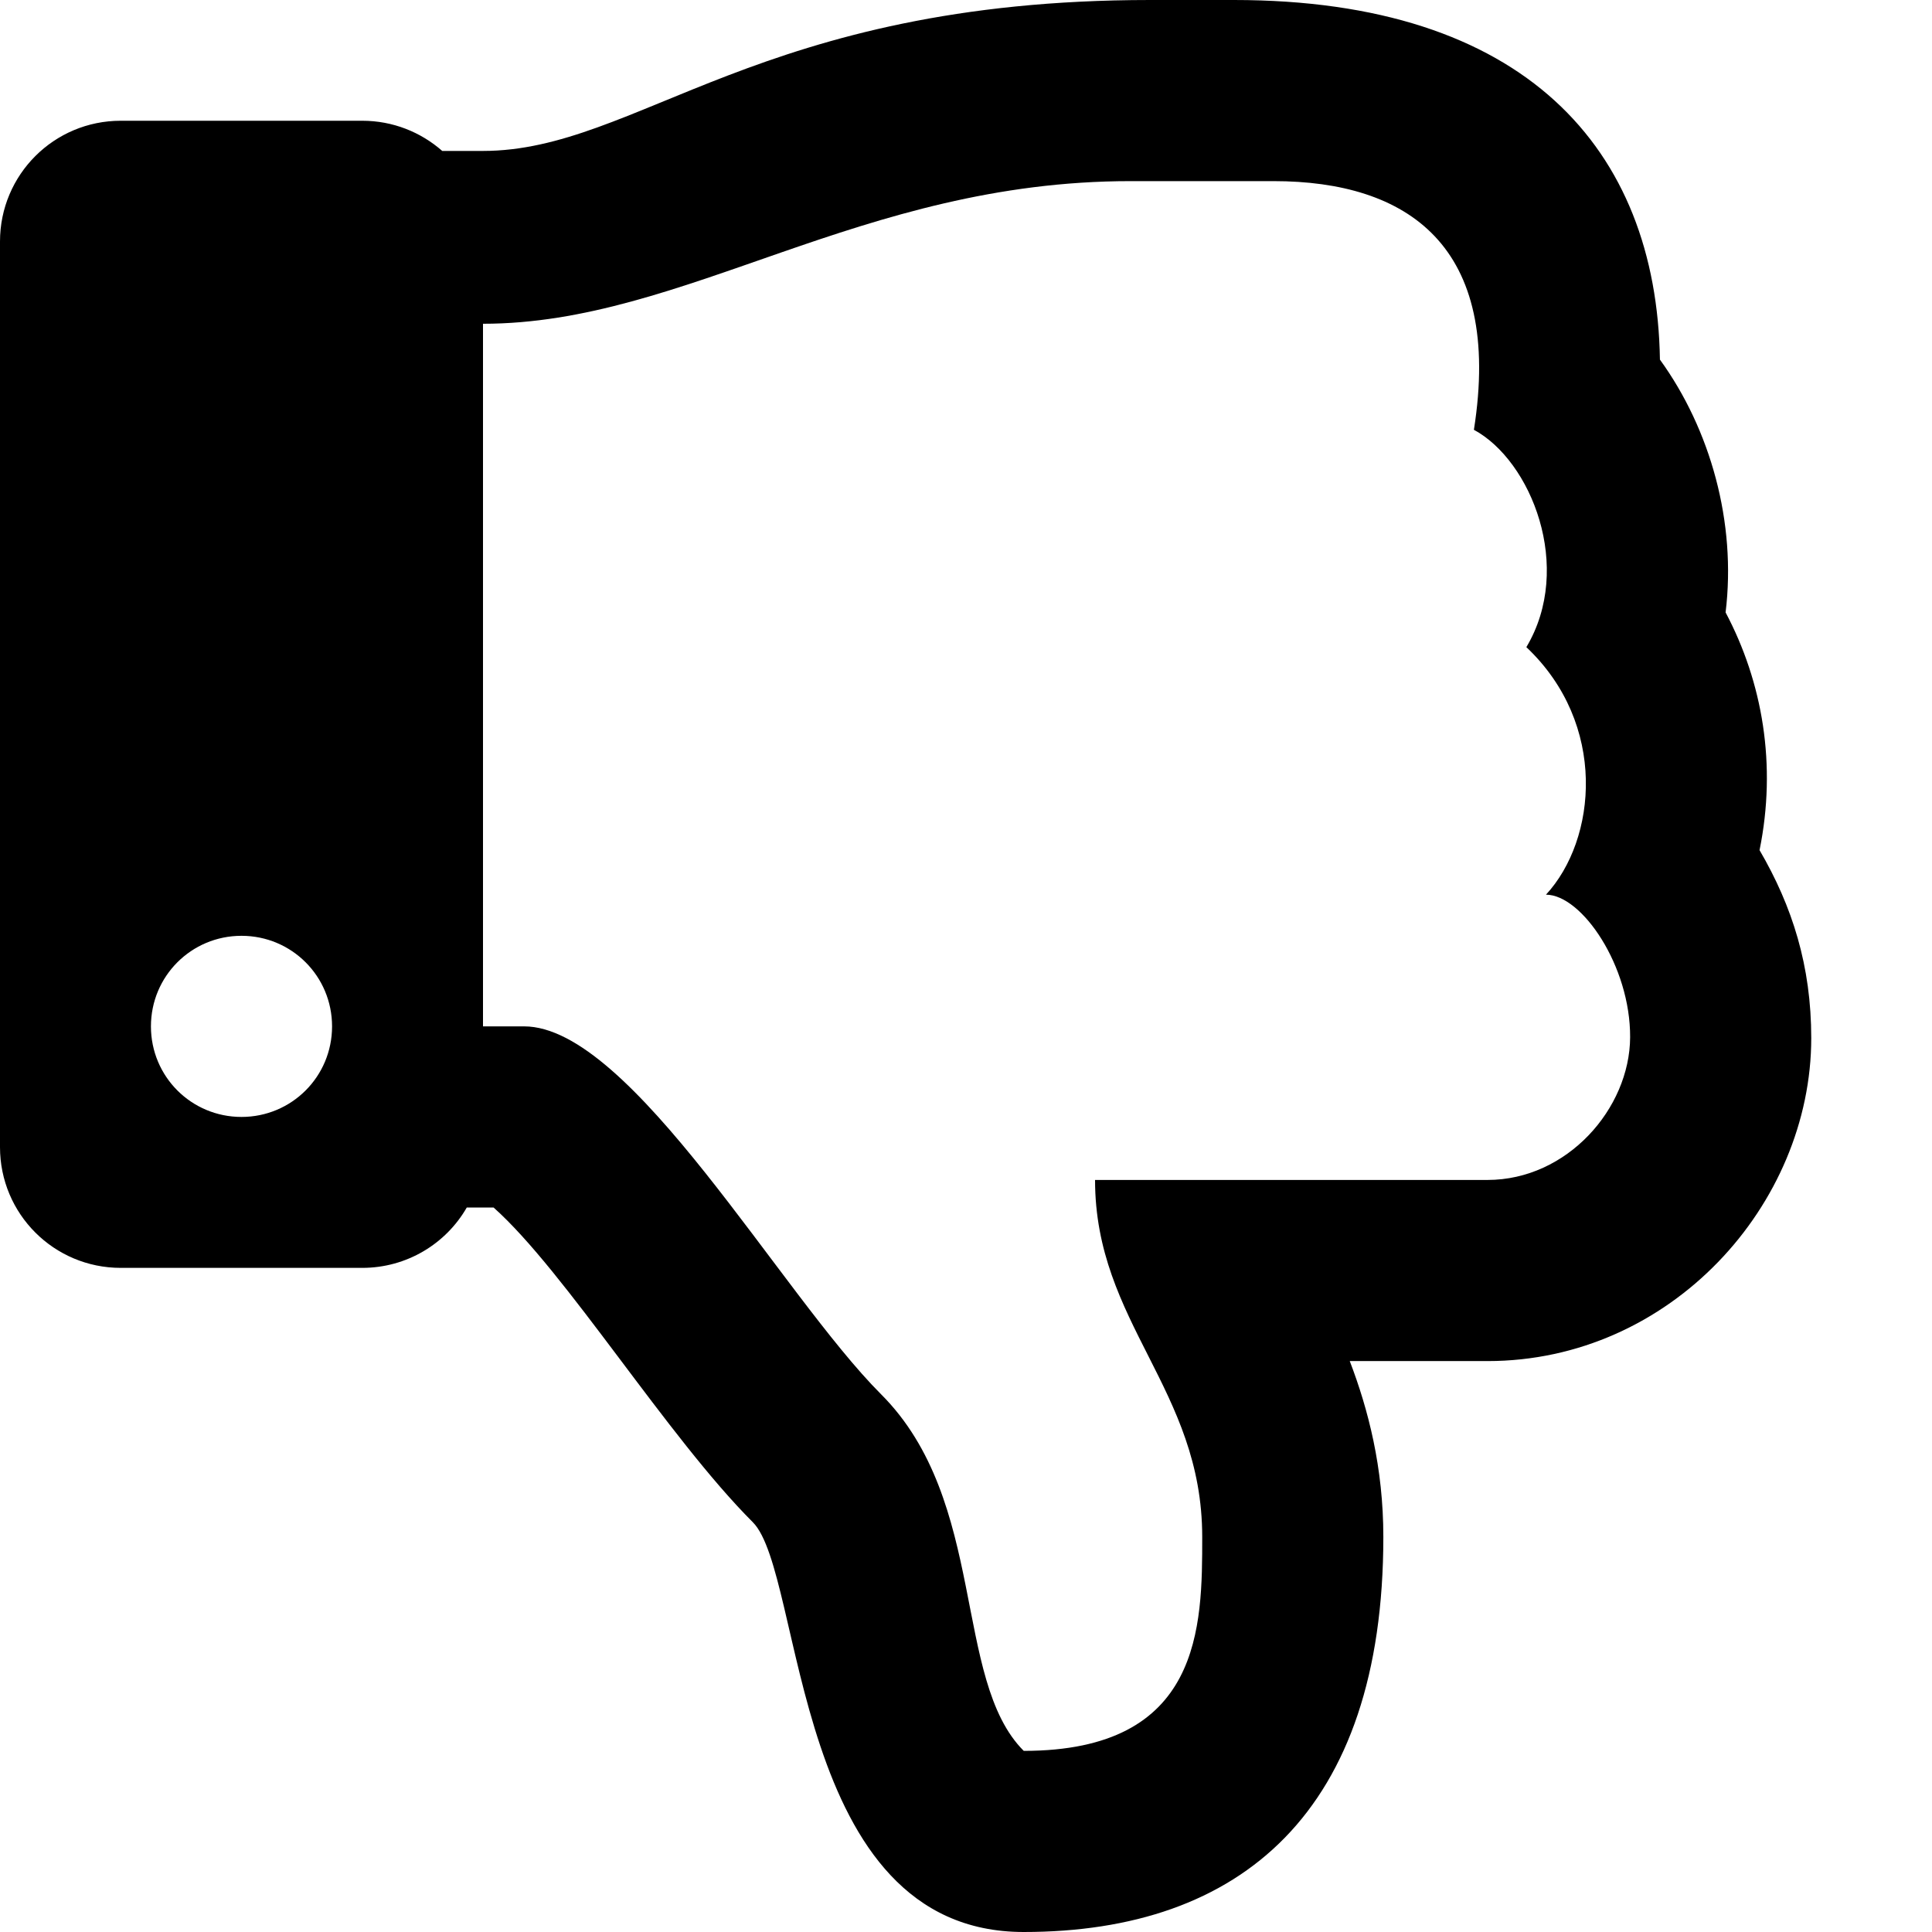
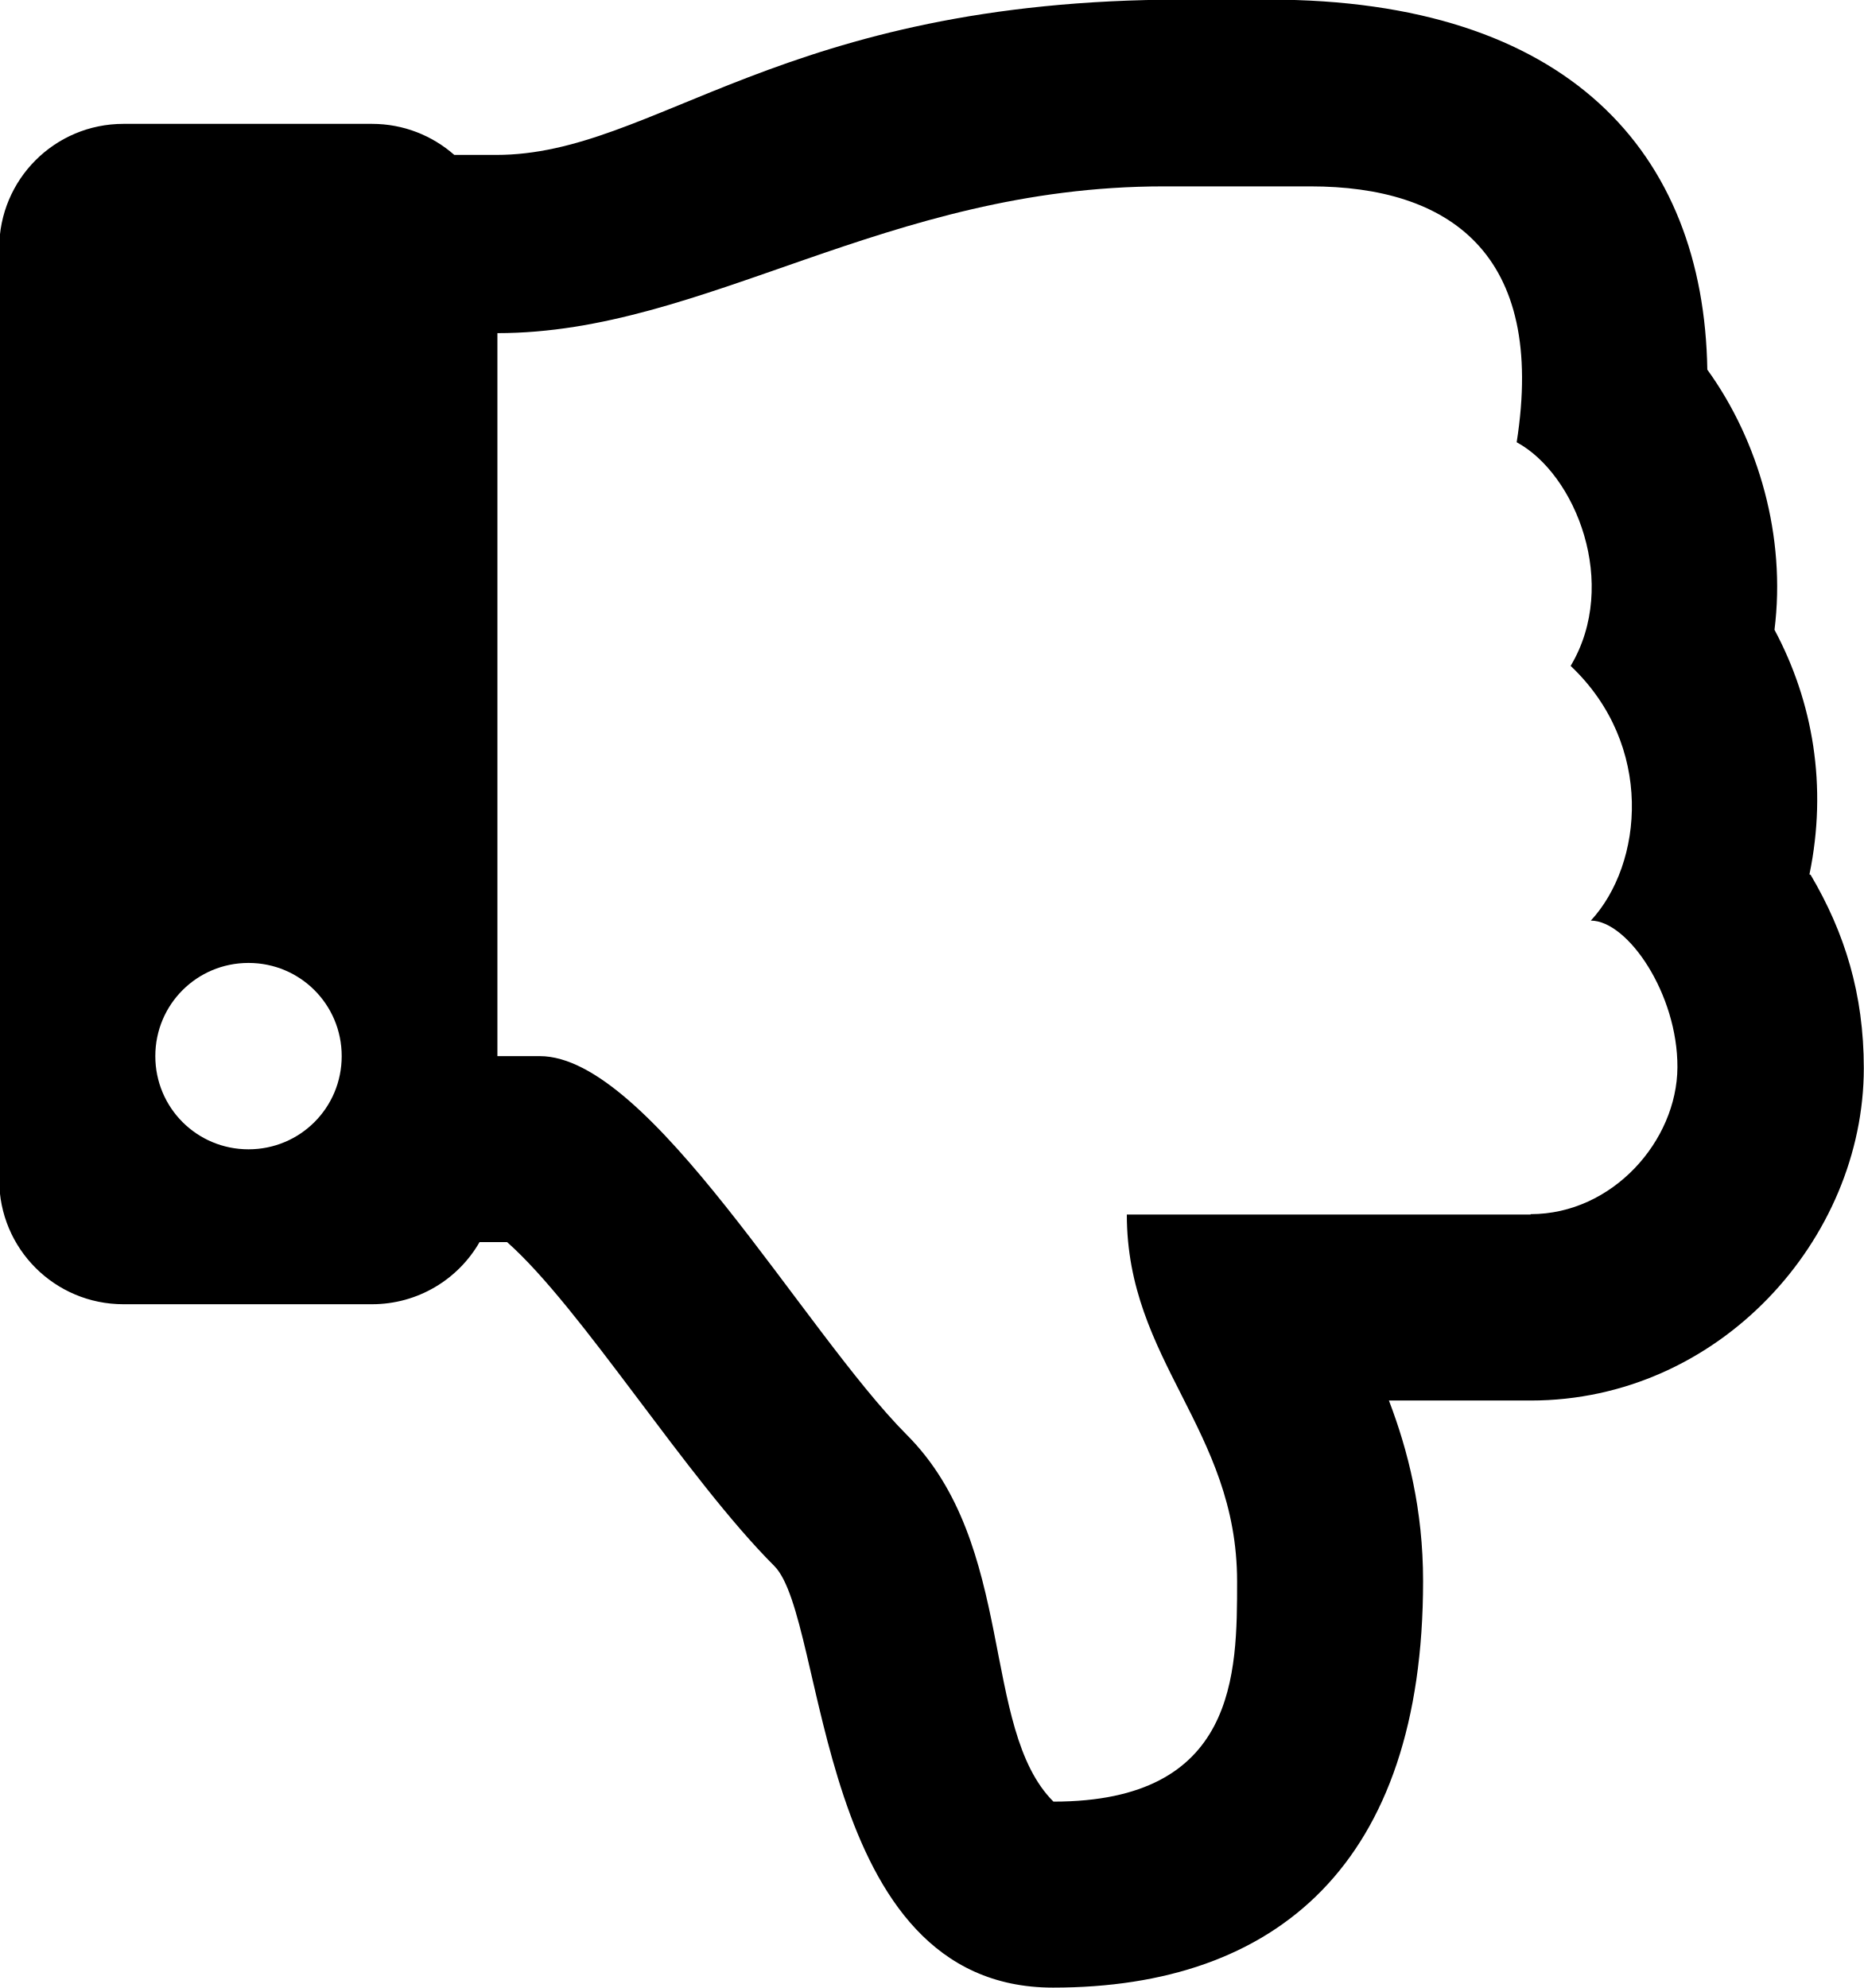
- <svg xmlns="http://www.w3.org/2000/svg" width="100%" height="100%" viewBox="0 0 512 512">
-   <path fill="currentColor" d="M466.3 225.3C470.9 202.7 467.1 180.8 457.3 162.3 460.2 138.5 453.3 113.8 439.9 95.3 439 39.4 404.1 0 327 0 320 0 312 0 304.8 0 201.2 0 169 40 128 40H117.2C111.5 35 104.1 32 96 32H32C14.3 32 0 46.3 0 64V304C0 321.7 14.3 336 32 336H96C107.8 336 118.2 329.6 123.7 320H130.8C149.9 337 176.8 380.7 199.5 403.4 213.2 417.1 209.7 512 271.3 512 328.9 512 366.6 480.1 366.6 407.3 366.6 388.9 362.6 373.5 357.7 360.7H394.2C442.8 360.7 480 319.2 480 275.1 480 256 475 240.2 466.3 225.3zM64 296C50.7 296 40 285.3 40 272S50.7 248 64 248 88 258.7 88 272 77.3 296 64 296zM394.2 312.7H290.2C290.2 350.6 318.6 368.1 318.6 407.3 318.6 431 318.6 464 271.3 464 252.4 445.1 261.8 397.8 233.5 369.5 206.9 342.9 167.3 272 138.9 272H128V85.8C181.6 85.8 228 48 299.6 48H337.5C373 48 398.3 65.1 390.6 113.9 405.8 122.1 417.1 150.4 404.5 171.5 426.1 191.9 423.2 222.5 409.7 237.1 419.2 237.1 432.1 256 432 274.9 431.9 293.8 415.3 312.7 394.2 312.7z" />
+ <svg xmlns="http://www.w3.org/2000/svg" width="100%" height="100%" viewBox="0 0 480 512">
+   <path fill="currentColor" d="M466.3 225.3c8.8 14.9 13.7 30.7 13.7 49.8 0 44-37.2 85.6-85.8 85.6h-36.5c4.9 12.8 8.8 28.1 8.8 46.5 0 72.8-37.7 104.7-95.3 104.7-61.6 0-58.1-94.9-71.8-108.6-22.7-22.7-49.6-66.4-68.8-83.4h-7.1c-5.5 9.6-15.9 16-27.7 16h-64c-17.7 0-32-14.3-32-32v-240c0-17.7 14.3-32 32-32h64c8.1 0 15.5 3 21.2 8h10.8c41 0 73.2-40 176.8-40 7.2 0 15.2 0 22.2 0 77.1 0 112 39.4 112.9 95.3 13.3 18.4 20.3 43.1 17.3 67 9.9 18.5 13.7 40.3 9 63zM64 296c13.3 0 24-10.7 24-24s-10.7-24-24-24-24 10.7-24 24 10.7 24 24 24zM394.2 312.7c21.1 0 37.7-18.9 37.8-37.8 0.1-18.9-12.8-37.8-22.3-37.8 13.5-14.6 16.4-45.2-5.2-65.6 12.6-21.1 1.3-49.4-13.9-57.6 7.7-48.8-17.6-65.9-53.1-65.9h-37.8c-71.6 0-118 37.8-171.6 37.8v186.2h10.9c28.4 0 68 70.9 94.5 97.5 28.4 28.4 18.9 75.6 37.8 94.5 47.3 0 47.3-33 47.3-56.7 0-39.2-28.4-56.7-28.4-94.5h104z" />
</svg>
